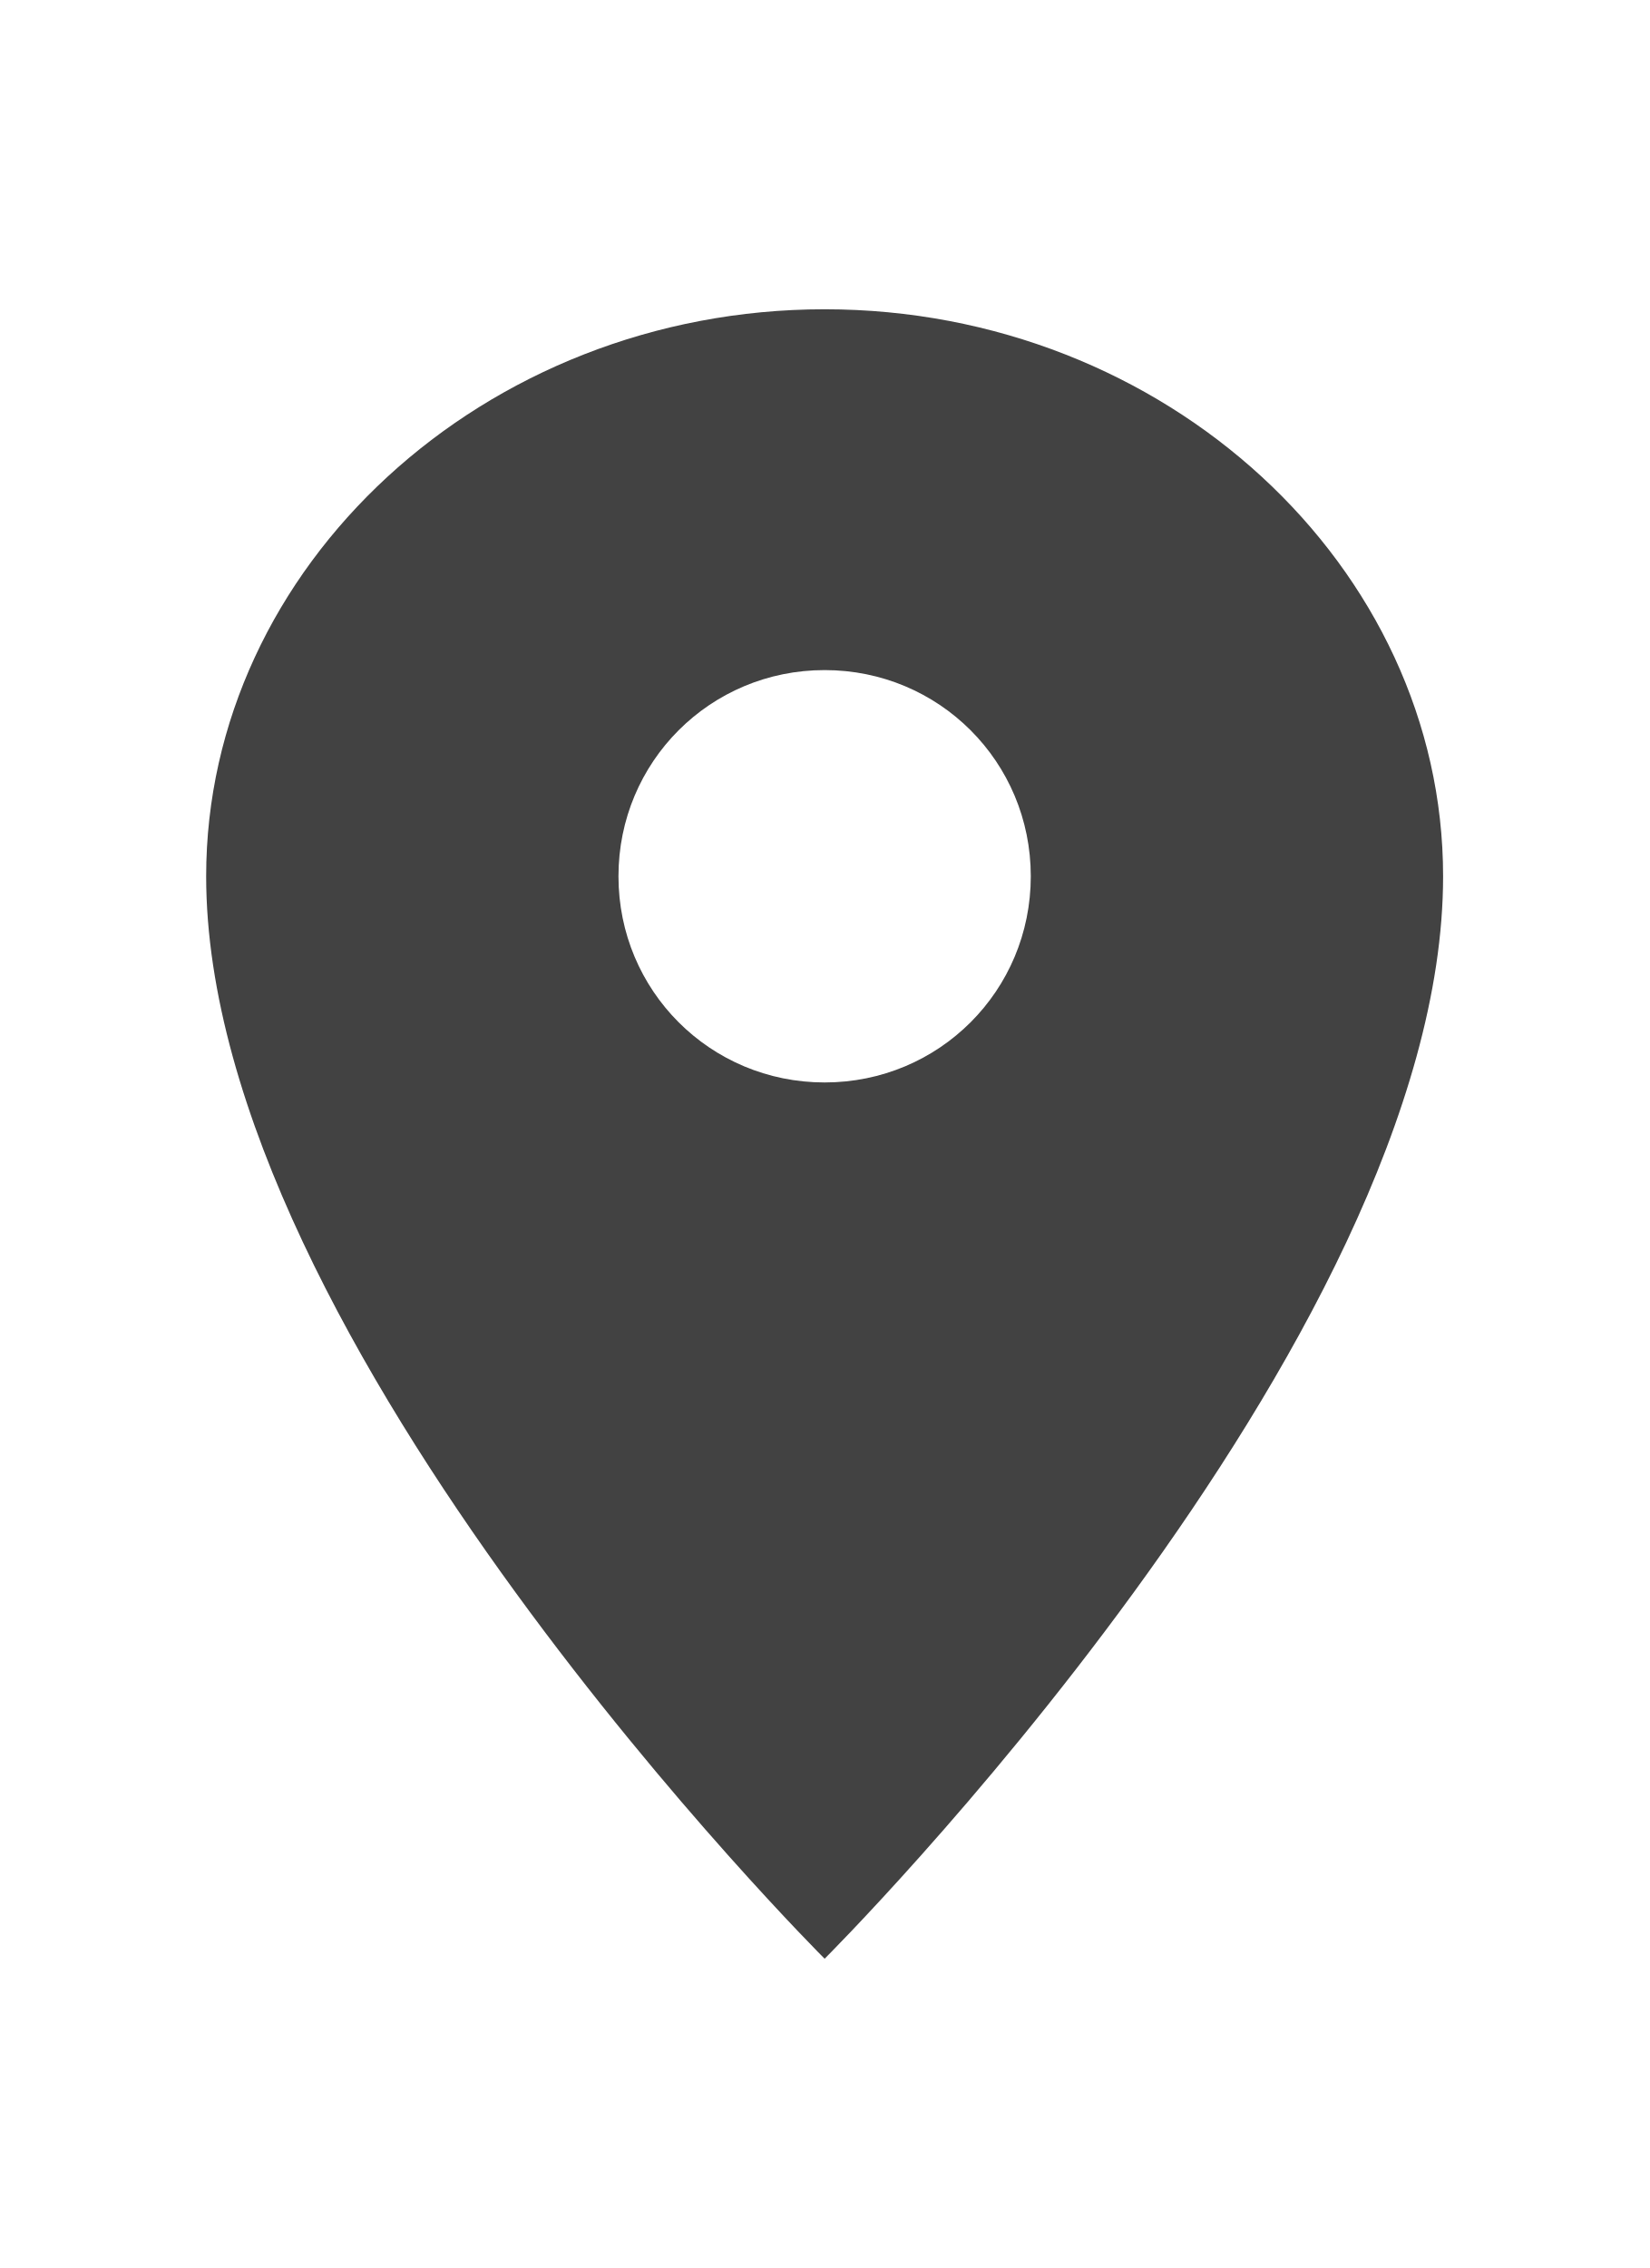
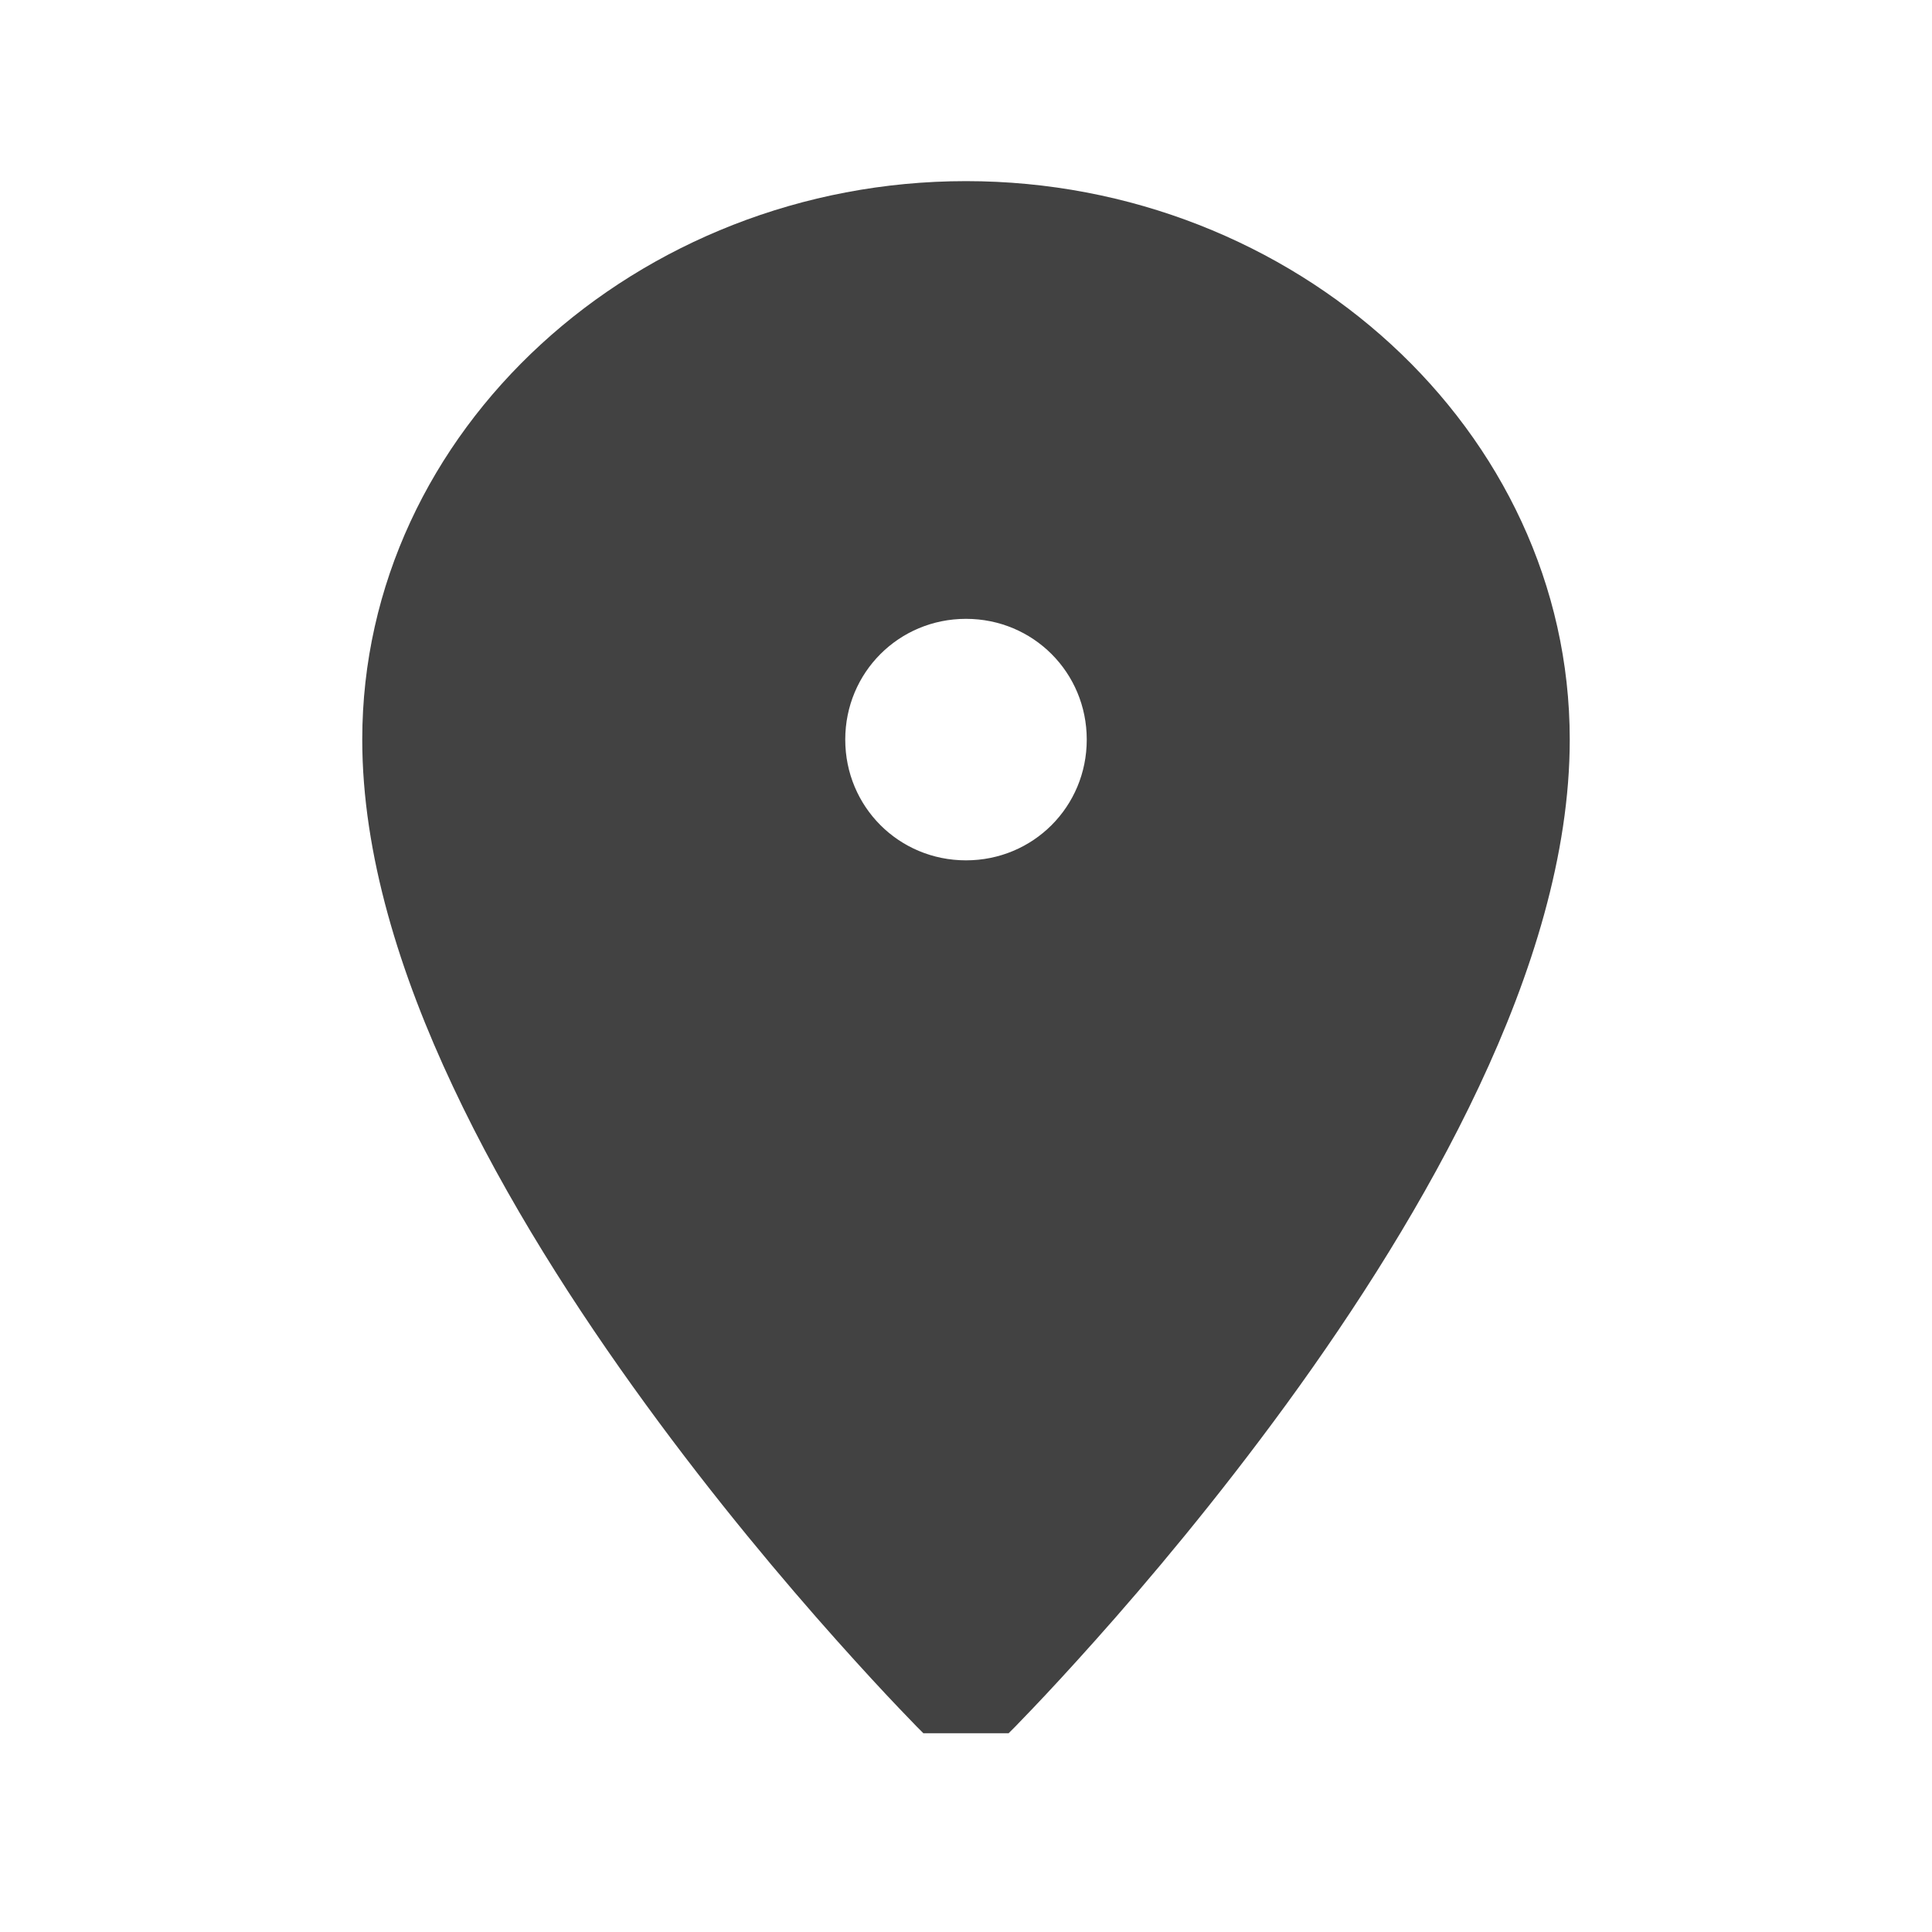
- <svg xmlns="http://www.w3.org/2000/svg" viewBox="0 0 16 22">
-   <path fill="#424242" d="M 14 8.5 C 14 13.02 8 19 8 19 C 8 19 2 13.02 2 8.5 C 2 5.5 4.69 3 8 3 C 11.31 3 14 5.5 14 8.5 Z M 8 6.5 C 6.89 6.5 6 7.39 6 8.5 C 6 9.61 6.89 10.5 8 10.5 C 9.11 10.5 10 9.61 10 8.5 C 10 7.39 9.11 6.5 8 6.5 Z" />
+ <svg xmlns="http://www.w3.org/2000/svg" width="16" height="16" viewBox="0 0 16 16" fill="none">
+   <path fill-rule="evenodd" clip-rule="evenodd" d="M8 14C8 14 12.5 9.515 12.5 6.125C12.5 3.875 10.482 2 8 2C5.518 2 3.5 3.875 3.5 6.125C3.5 9.515 8 14 8 14ZM6.5 6.125C6.5 5.293 7.168 4.625 8 4.625C8.832 4.625 9.5 5.293 9.5 6.125C9.5 6.957 8.832 7.625 8 7.625C7.168 7.625 6.5 6.957 6.5 6.125Z" fill="#424242" />
+   <path d="M8 14L7.647 14.354H8.353L8 14ZM12 6.125C12 6.869 11.751 7.709 11.344 8.573C10.941 9.432 10.397 10.282 9.846 11.039C9.296 11.795 8.744 12.449 8.33 12.914C8.123 13.146 7.951 13.33 7.831 13.456C7.771 13.519 7.725 13.567 7.693 13.599C7.677 13.615 7.666 13.627 7.658 13.635C7.654 13.639 7.651 13.642 7.649 13.644C7.648 13.645 7.648 13.645 7.647 13.646C7.647 13.646 7.647 13.646 7.647 13.646C7.647 13.646 7.647 13.646 7.647 13.646C7.647 13.646 7.647 13.646 8 14C8.353 14.354 8.353 14.354 8.353 14.354C8.353 14.354 8.353 14.354 8.353 14.354C8.354 14.354 8.354 14.353 8.354 14.353C8.355 14.352 8.356 14.351 8.357 14.35C8.36 14.347 8.363 14.344 8.368 14.339C8.377 14.33 8.391 14.316 8.408 14.299C8.442 14.263 8.492 14.212 8.556 14.145C8.682 14.013 8.861 13.82 9.076 13.579C9.506 13.097 10.079 12.417 10.654 11.628C11.228 10.84 11.809 9.934 12.249 8.998C12.687 8.068 13 7.076 13 6.125H12ZM8 2.5C10.246 2.5 12 4.189 12 6.125H13C13 3.561 10.719 1.5 8 1.5V2.5ZM4 6.125C4 4.189 5.754 2.5 8 2.5V1.5C5.281 1.5 3 3.561 3 6.125H4ZM8 14C8.353 13.646 8.353 13.646 8.353 13.646C8.353 13.646 8.353 13.646 8.353 13.646C8.353 13.646 8.353 13.646 8.353 13.646C8.352 13.645 8.352 13.645 8.351 13.644C8.349 13.642 8.346 13.639 8.342 13.635C8.334 13.627 8.323 13.615 8.307 13.599C8.275 13.567 8.229 13.519 8.169 13.456C8.049 13.33 7.877 13.146 7.67 12.914C7.256 12.449 6.705 11.795 6.154 11.039C5.603 10.282 5.06 9.432 4.656 8.573C4.249 7.709 4 6.869 4 6.125H3C3 7.076 3.313 8.068 3.751 8.998C4.19 9.934 4.772 10.84 5.346 11.628C5.92 12.417 6.494 13.097 6.924 13.579C7.139 13.82 7.318 14.013 7.444 14.145C7.508 14.212 7.558 14.263 7.592 14.299C7.609 14.316 7.623 14.33 7.632 14.339C7.637 14.344 7.64 14.347 7.643 14.35C7.644 14.351 7.645 14.352 7.646 14.353C7.646 14.353 7.646 14.354 7.647 14.354C7.647 14.354 7.647 14.354 7.647 14.354C7.647 14.354 7.647 14.354 8 14ZM8 4.125C6.891 4.125 6 5.016 6 6.125H7C7 5.569 7.444 5.125 8 5.125V4.125ZM10 6.125C10 5.016 9.109 4.125 8 4.125V5.125C8.556 5.125 9 5.569 9 6.125H10ZM8 8.125C9.109 8.125 10 7.234 10 6.125H9C9 6.681 8.556 7.125 8 7.125V8.125ZM6 6.125C6 7.234 6.891 8.125 8 8.125V7.125C7.444 7.125 7 6.681 7 6.125H6Z" fill="#424242" />
</svg>
